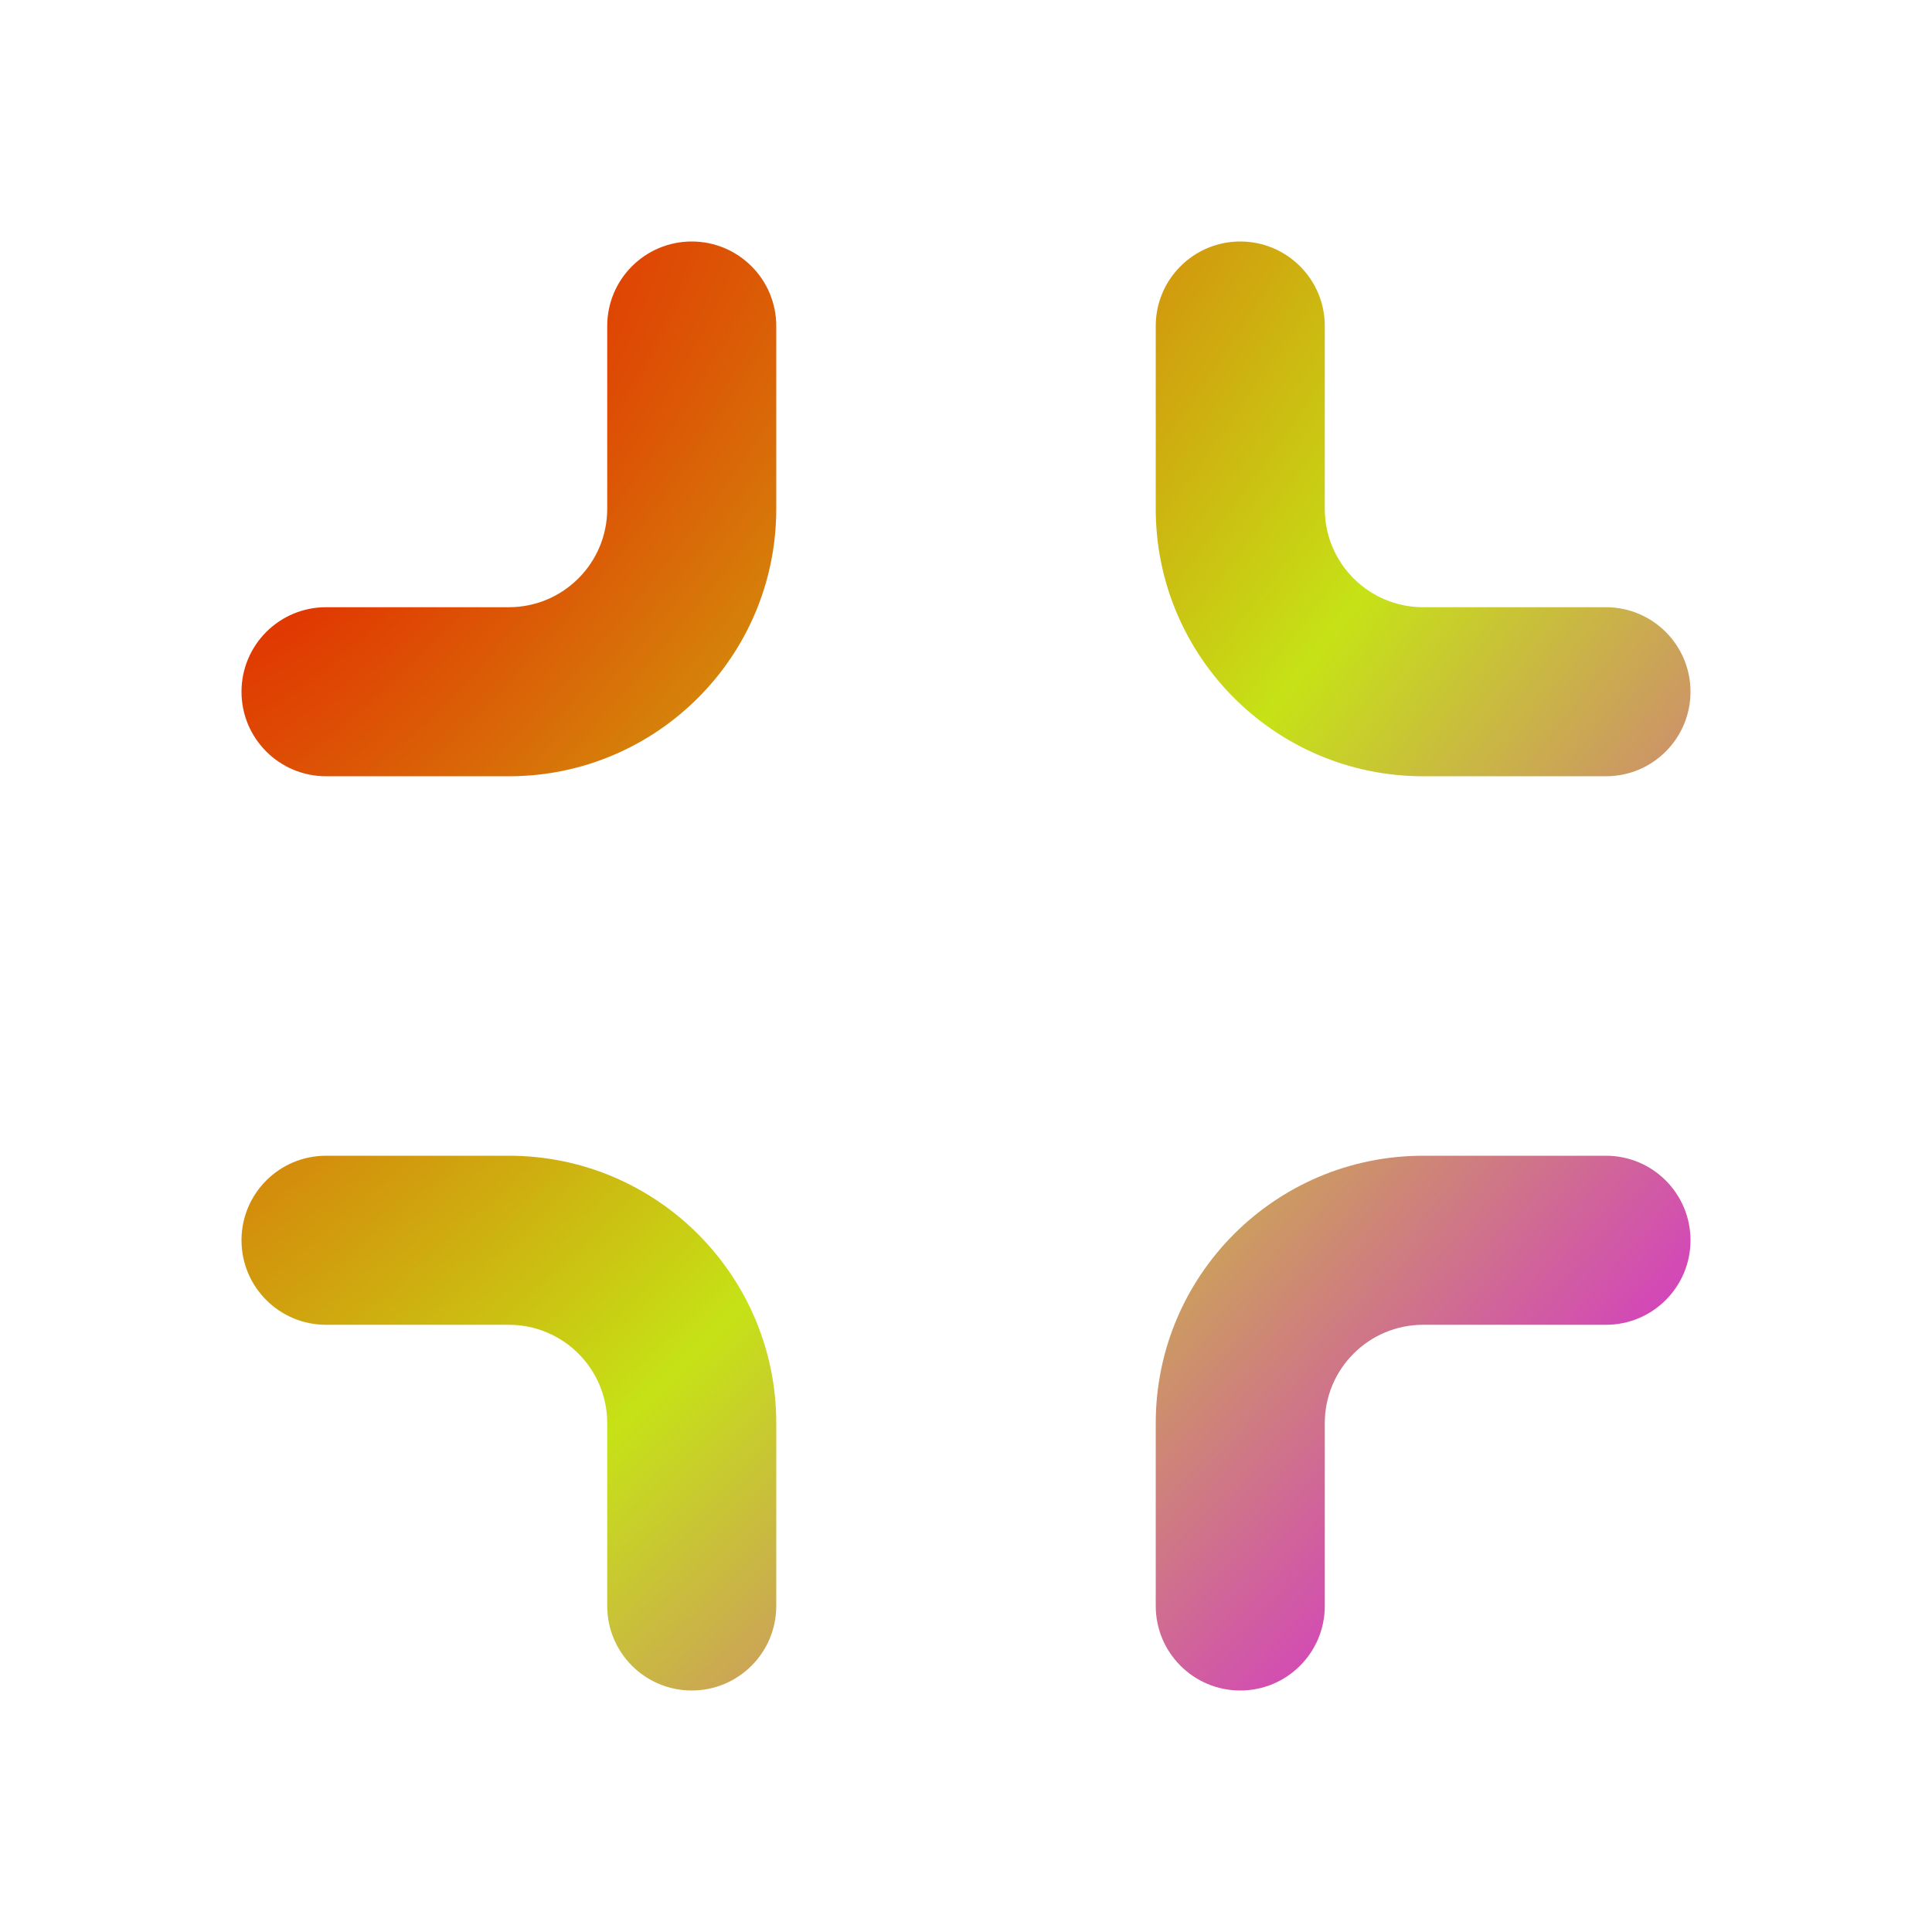
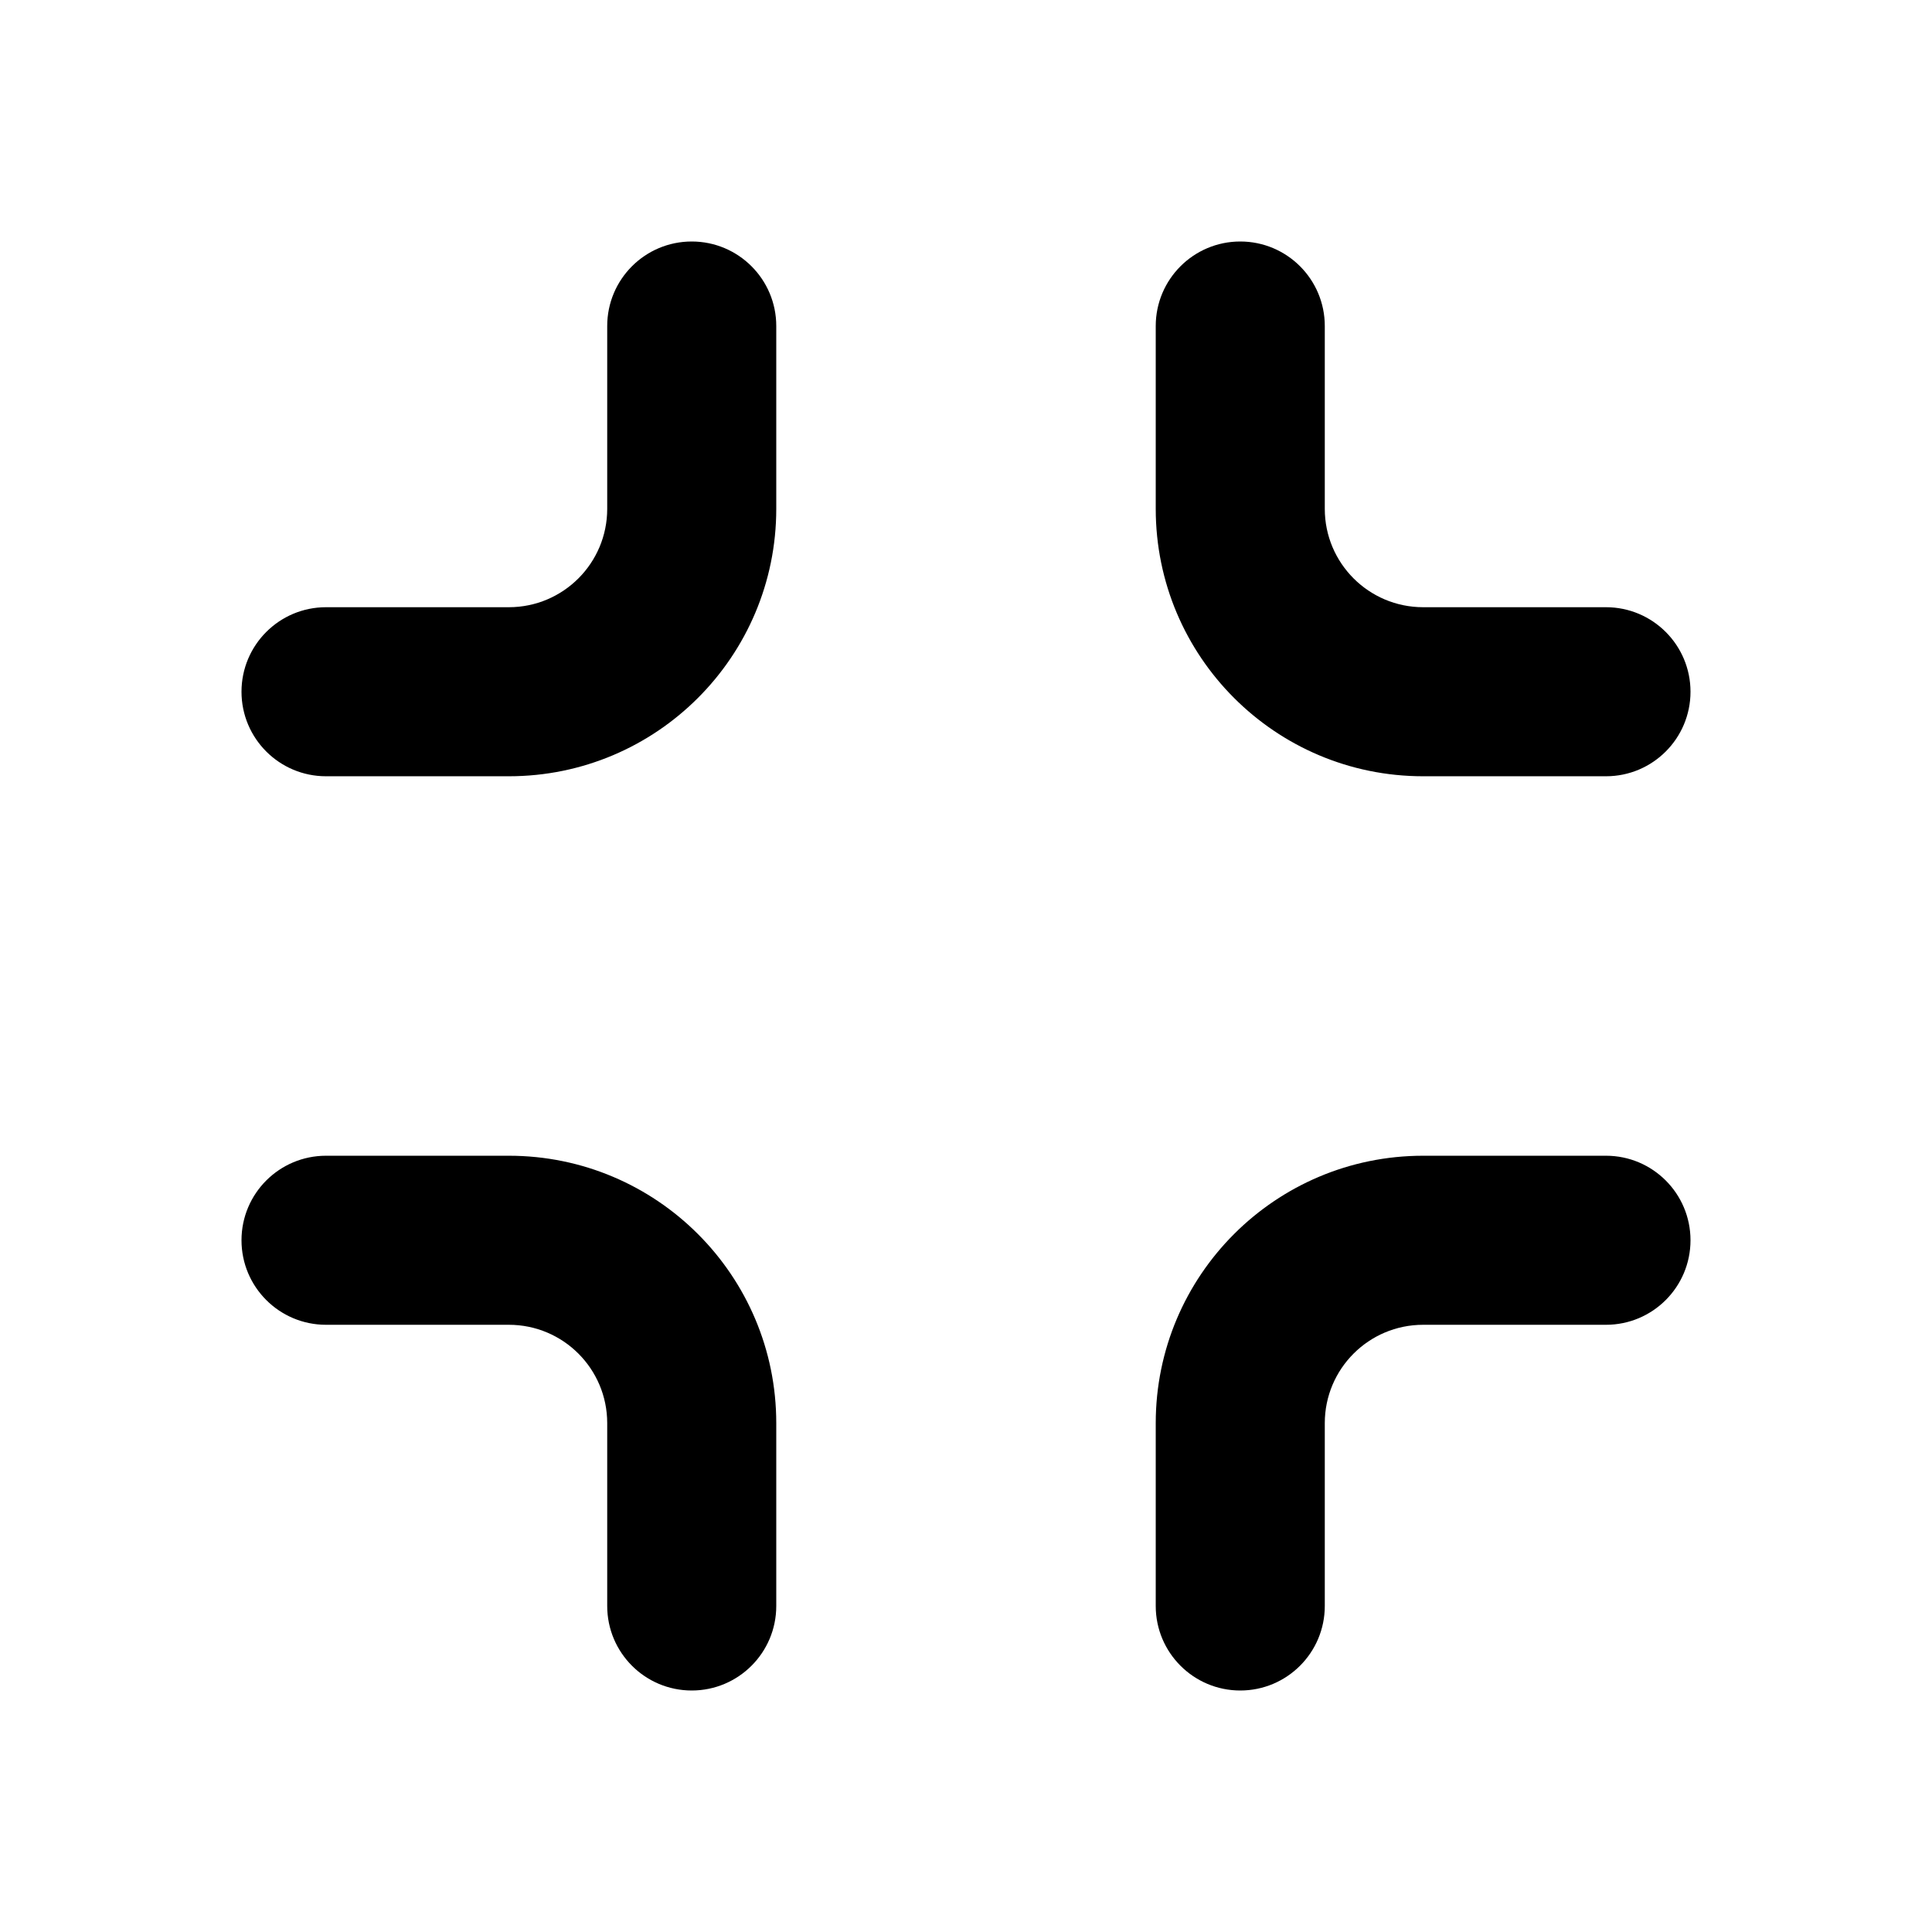
<svg xmlns="http://www.w3.org/2000/svg" width="24" height="24" viewBox="0 0 24 24" fill="none">
-   <path fill-rule="evenodd" clip-rule="evenodd" d="M17.679 16.457C17.004 16.457 16.457 17.004 16.457 17.679V19.95C16.457 20.53 15.987 21 15.407 21C14.827 21 14.357 20.53 14.357 19.95V17.679C14.357 15.844 15.844 14.357 17.679 14.357H19.95C20.53 14.357 21 14.827 21 15.407C21 15.987 20.53 16.457 19.95 16.457H17.679Z" fill="url(#paint0_diamond_3809_32423)" />
-   <path fill-rule="evenodd" clip-rule="evenodd" d="M15.407 3C15.987 3 16.457 3.47 16.457 4.05V6.321C16.457 6.996 17.004 7.543 17.679 7.543H19.95C20.53 7.543 21 8.013 21 8.593C21 9.173 20.53 9.643 19.95 9.643H17.679C15.844 9.643 14.357 8.156 14.357 6.321V4.05C14.357 3.47 14.827 3 15.407 3Z" fill="url(#paint1_diamond_3809_32423)" />
-   <path fill-rule="evenodd" clip-rule="evenodd" d="M3 15.407C3 14.827 3.47 14.357 4.05 14.357H6.321C8.156 14.357 9.643 15.844 9.643 17.679V19.95C9.643 20.53 9.173 21 8.593 21C8.013 21 7.543 20.53 7.543 19.95V17.679C7.543 17.004 6.996 16.457 6.321 16.457H4.05C3.47 16.457 3 15.987 3 15.407Z" fill="url(#paint2_diamond_3809_32423)" />
-   <path fill-rule="evenodd" clip-rule="evenodd" d="M8.593 3C9.173 3 9.643 3.47 9.643 4.05V6.321C9.643 8.156 8.156 9.643 6.321 9.643H4.05C3.47 9.643 3 9.173 3 8.593C3 8.013 3.47 7.543 4.05 7.543H6.321C6.996 7.543 7.543 6.996 7.543 6.321V4.05C7.543 3.47 8.013 3 8.593 3Z" fill="url(#paint3_diamond_3809_32423)" />
-   <defs>
-     <radialGradient id="paint0_diamond_3809_32423" cx="0" cy="0" r="1" gradientUnits="userSpaceOnUse" gradientTransform="translate(4.32391 5.93663) rotate(42.0912) scale(22.4722 64.5902)">
-       <stop stop-color="#E32900" />
-       <stop offset="0.473" stop-color="#C6E216" />
-       <stop offset="1" stop-color="#D808FA" />
-     </radialGradient>
-     <radialGradient id="paint1_diamond_3809_32423" cx="0" cy="0" r="1" gradientUnits="userSpaceOnUse" gradientTransform="translate(4.32391 5.93663) rotate(42.0912) scale(22.4722 64.5902)">
-       <stop stop-color="#E32900" />
-       <stop offset="0.473" stop-color="#C6E216" />
-       <stop offset="1" stop-color="#D808FA" />
-     </radialGradient>
-     <radialGradient id="paint2_diamond_3809_32423" cx="0" cy="0" r="1" gradientUnits="userSpaceOnUse" gradientTransform="translate(4.32391 5.93663) rotate(42.0912) scale(22.4722 64.5902)">
-       <stop stop-color="#E32900" />
-       <stop offset="0.473" stop-color="#C6E216" />
-       <stop offset="1" stop-color="#D808FA" />
-     </radialGradient>
-     <radialGradient id="paint3_diamond_3809_32423" cx="0" cy="0" r="1" gradientUnits="userSpaceOnUse" gradientTransform="translate(4.32391 5.93663) rotate(42.0912) scale(22.4722 64.5902)">
-       <stop stop-color="#E32900" />
-       <stop offset="0.473" stop-color="#C6E216" />
-       <stop offset="1" stop-color="#D808FA" />
-     </radialGradient>
-   </defs>
+   <path fill-rule="evenodd" clip-rule="evenodd" d="M17.679 16.457C17.004 16.457 16.457 17.004 16.457 17.679V19.95C16.457 20.53 15.987 21 15.407 21C14.827 21 14.357 20.53 14.357 19.95V17.679C14.357 15.844 15.844 14.357 17.679 14.357H19.95C20.53 14.357 21 14.827 21 15.407C21 15.987 20.53 16.457 19.95 16.457H17.679Z" fill="black" />
+   <path fill-rule="evenodd" clip-rule="evenodd" d="M15.407 3C15.987 3 16.457 3.47 16.457 4.05V6.321C16.457 6.996 17.004 7.543 17.679 7.543H19.95C20.53 7.543 21 8.013 21 8.593C21 9.173 20.53 9.643 19.95 9.643H17.679C15.844 9.643 14.357 8.156 14.357 6.321V4.05C14.357 3.47 14.827 3 15.407 3Z" fill="black" />
+   <path fill-rule="evenodd" clip-rule="evenodd" d="M3 15.407C3 14.827 3.47 14.357 4.05 14.357H6.321C8.156 14.357 9.643 15.844 9.643 17.679V19.95C9.643 20.53 9.173 21 8.593 21C8.013 21 7.543 20.53 7.543 19.95V17.679C7.543 17.004 6.996 16.457 6.321 16.457H4.05C3.47 16.457 3 15.987 3 15.407Z" fill="black" />
+   <path fill-rule="evenodd" clip-rule="evenodd" d="M8.593 3C9.173 3 9.643 3.47 9.643 4.05V6.321C9.643 8.156 8.156 9.643 6.321 9.643H4.05C3.47 9.643 3 9.173 3 8.593C3 8.013 3.47 7.543 4.05 7.543H6.321C6.996 7.543 7.543 6.996 7.543 6.321V4.05C7.543 3.47 8.013 3 8.593 3Z" fill="black" />
</svg>
